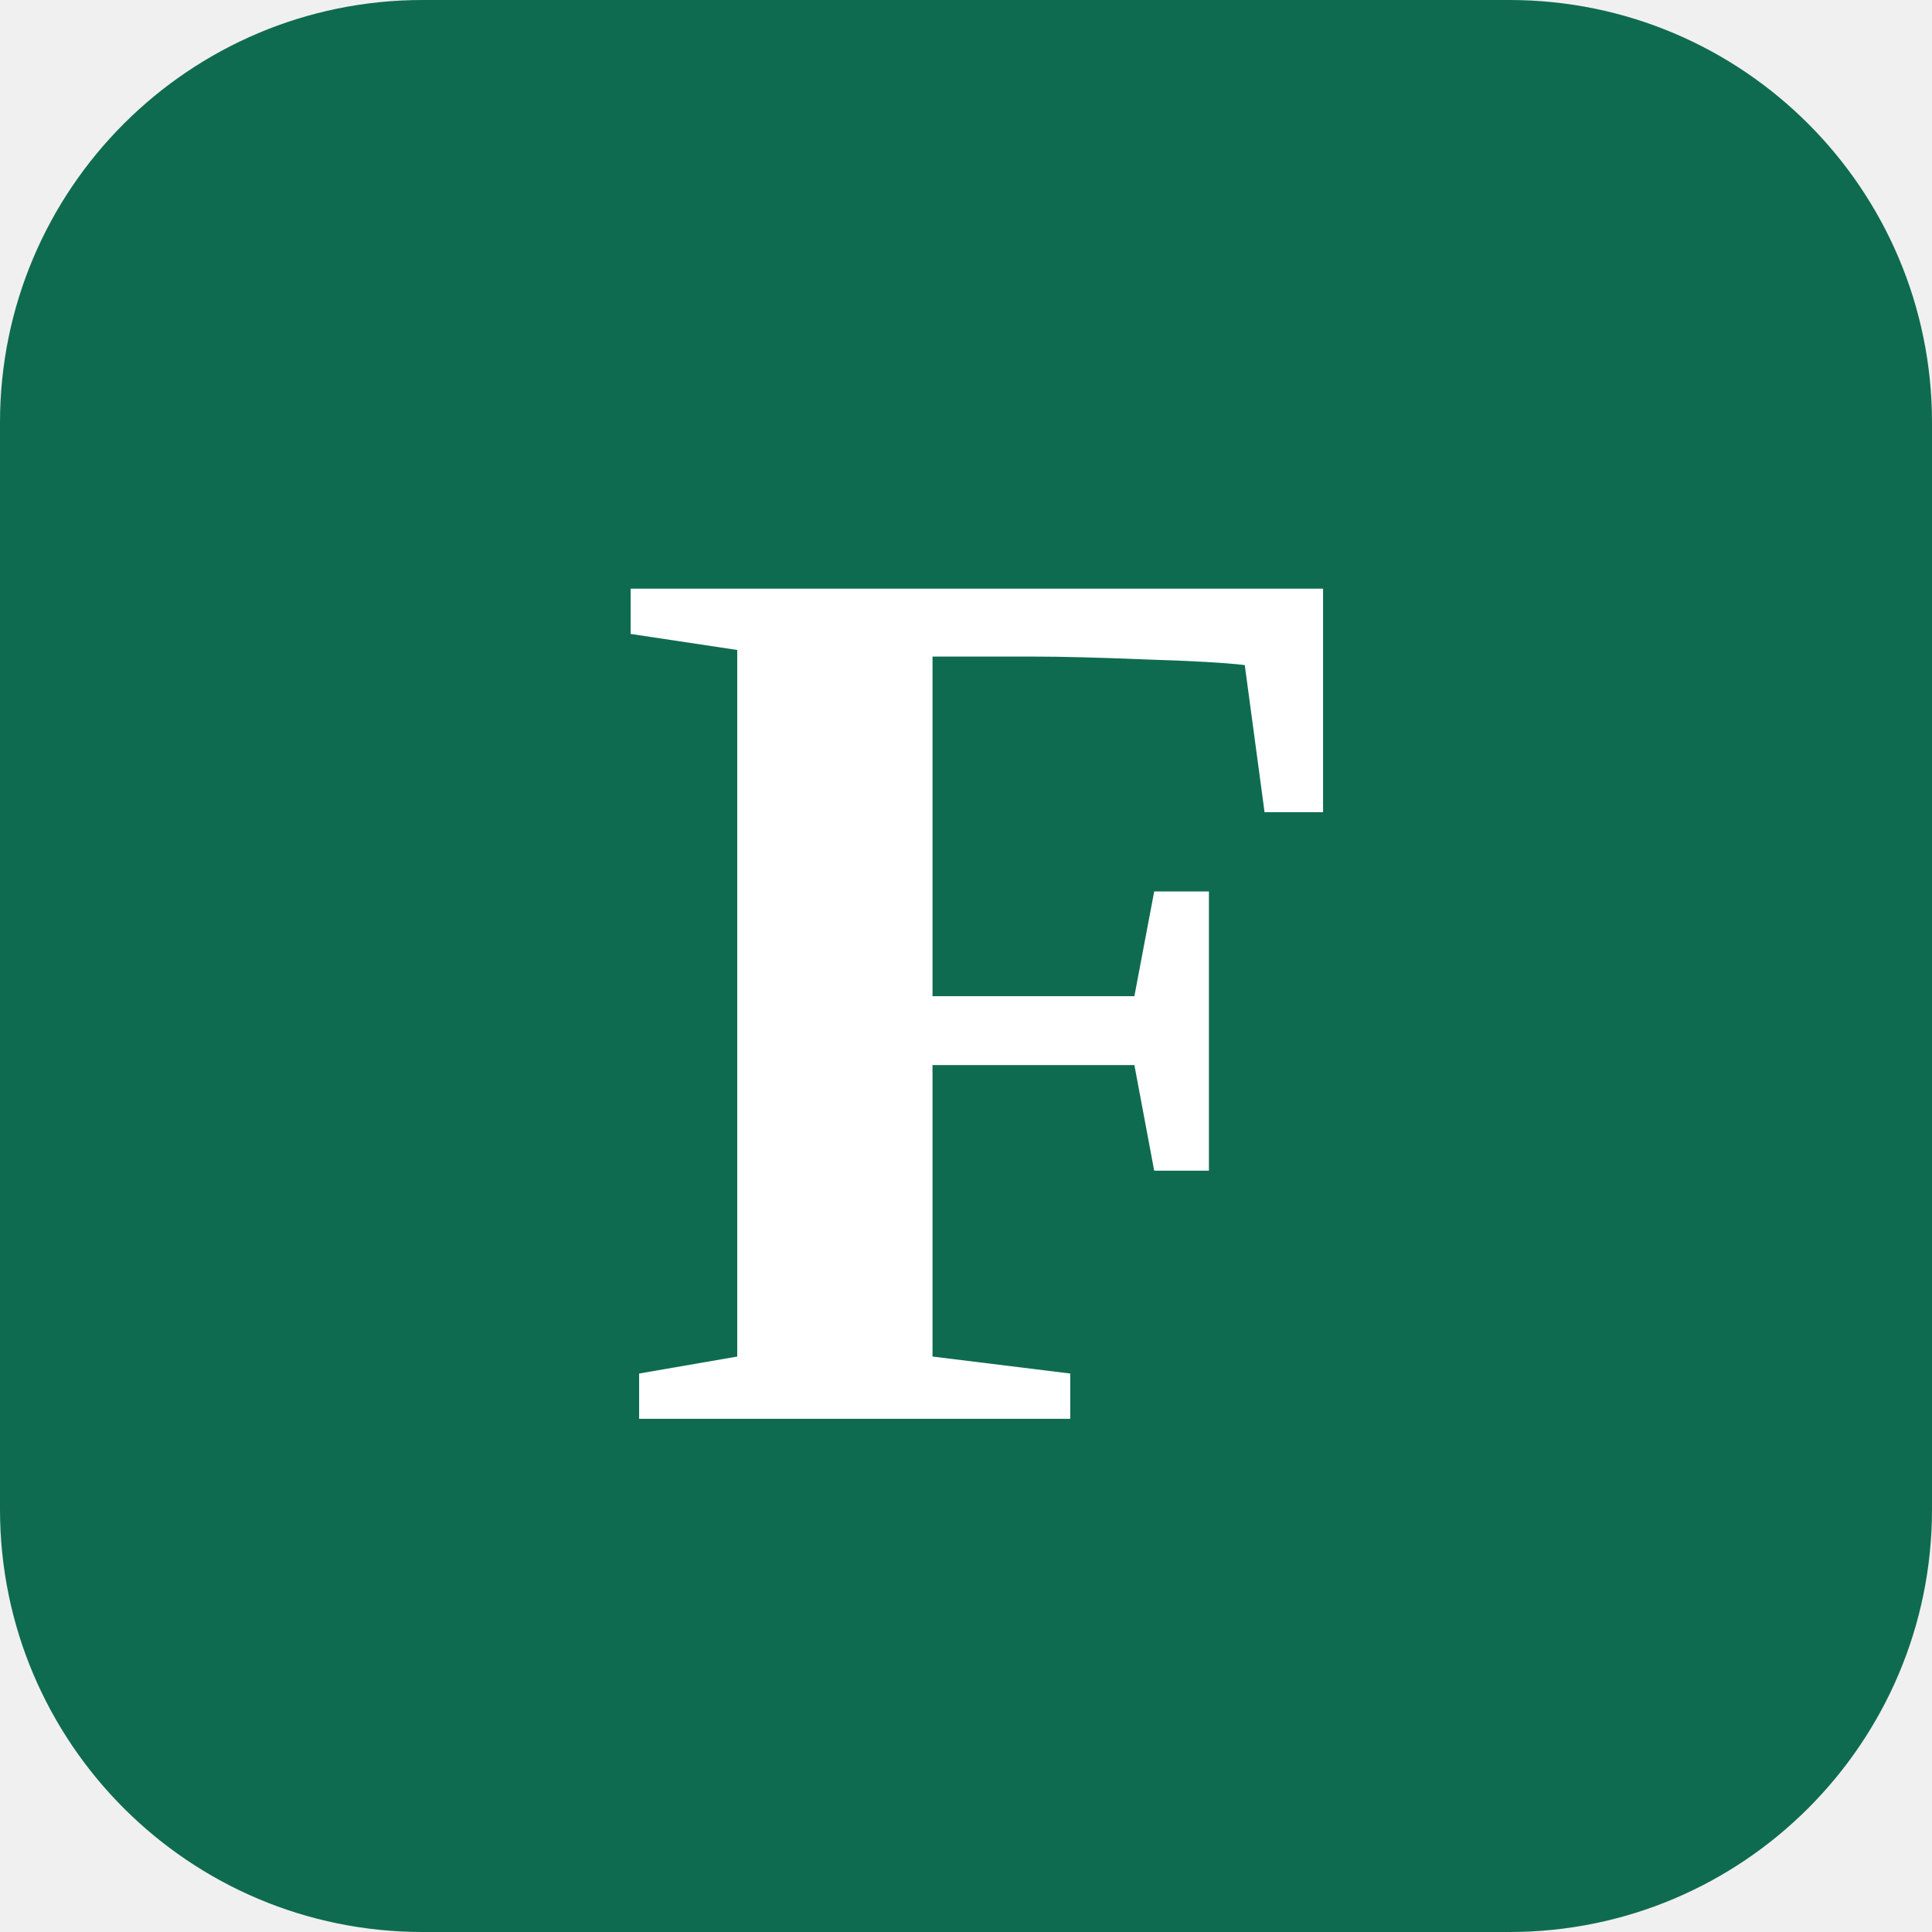
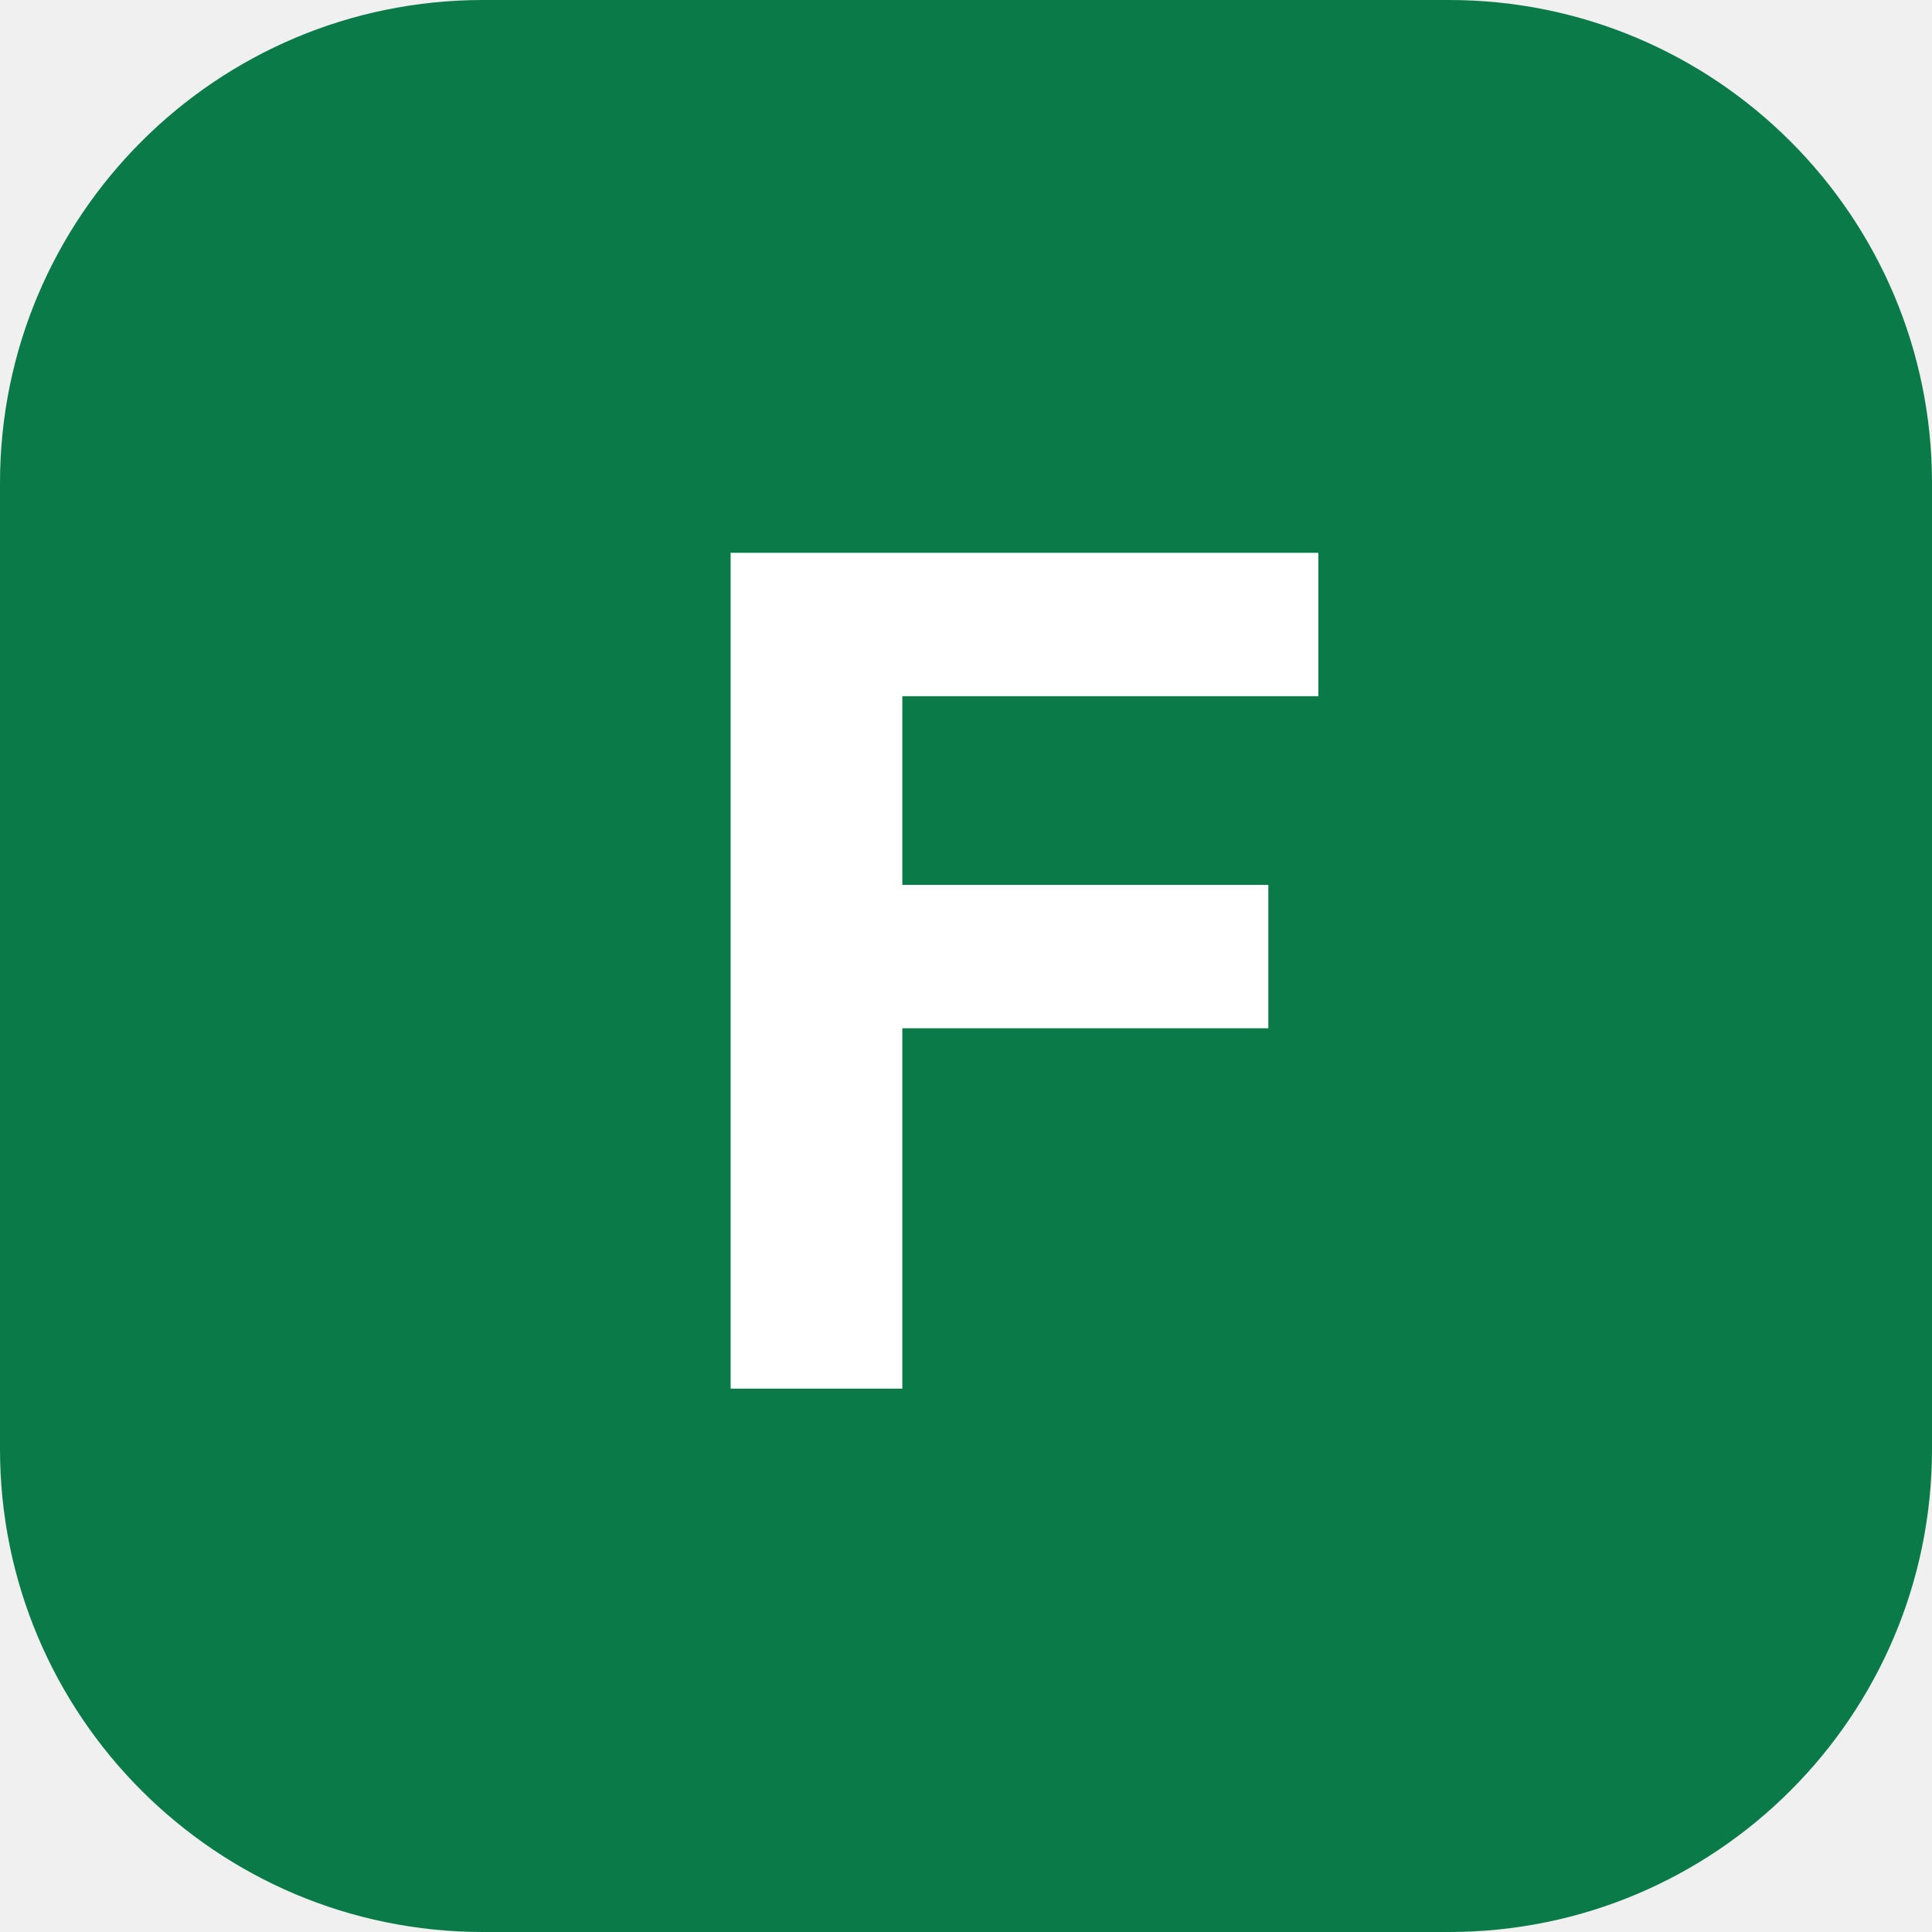
<svg xmlns="http://www.w3.org/2000/svg" viewBox="0 0 32 32">
-   <rect width="32" height="32" rx="7" fill="#0f6b4f" />
-   <text x="16.5" y="23.5" text-anchor="middle" font-family="Georgia, 'Times New Roman', serif" font-size="21" font-weight="700" fill="#fff">F</text>
+   <rect width="32" height="32" rx="8" fill="#0b7a49" />
+   <text x="16.5" y="23" text-anchor="middle" font-family="Outfit, 'Arial Black', Helvetica, sans-serif" font-size="19" font-weight="800" fill="#ffffff">F</text>
</svg>
